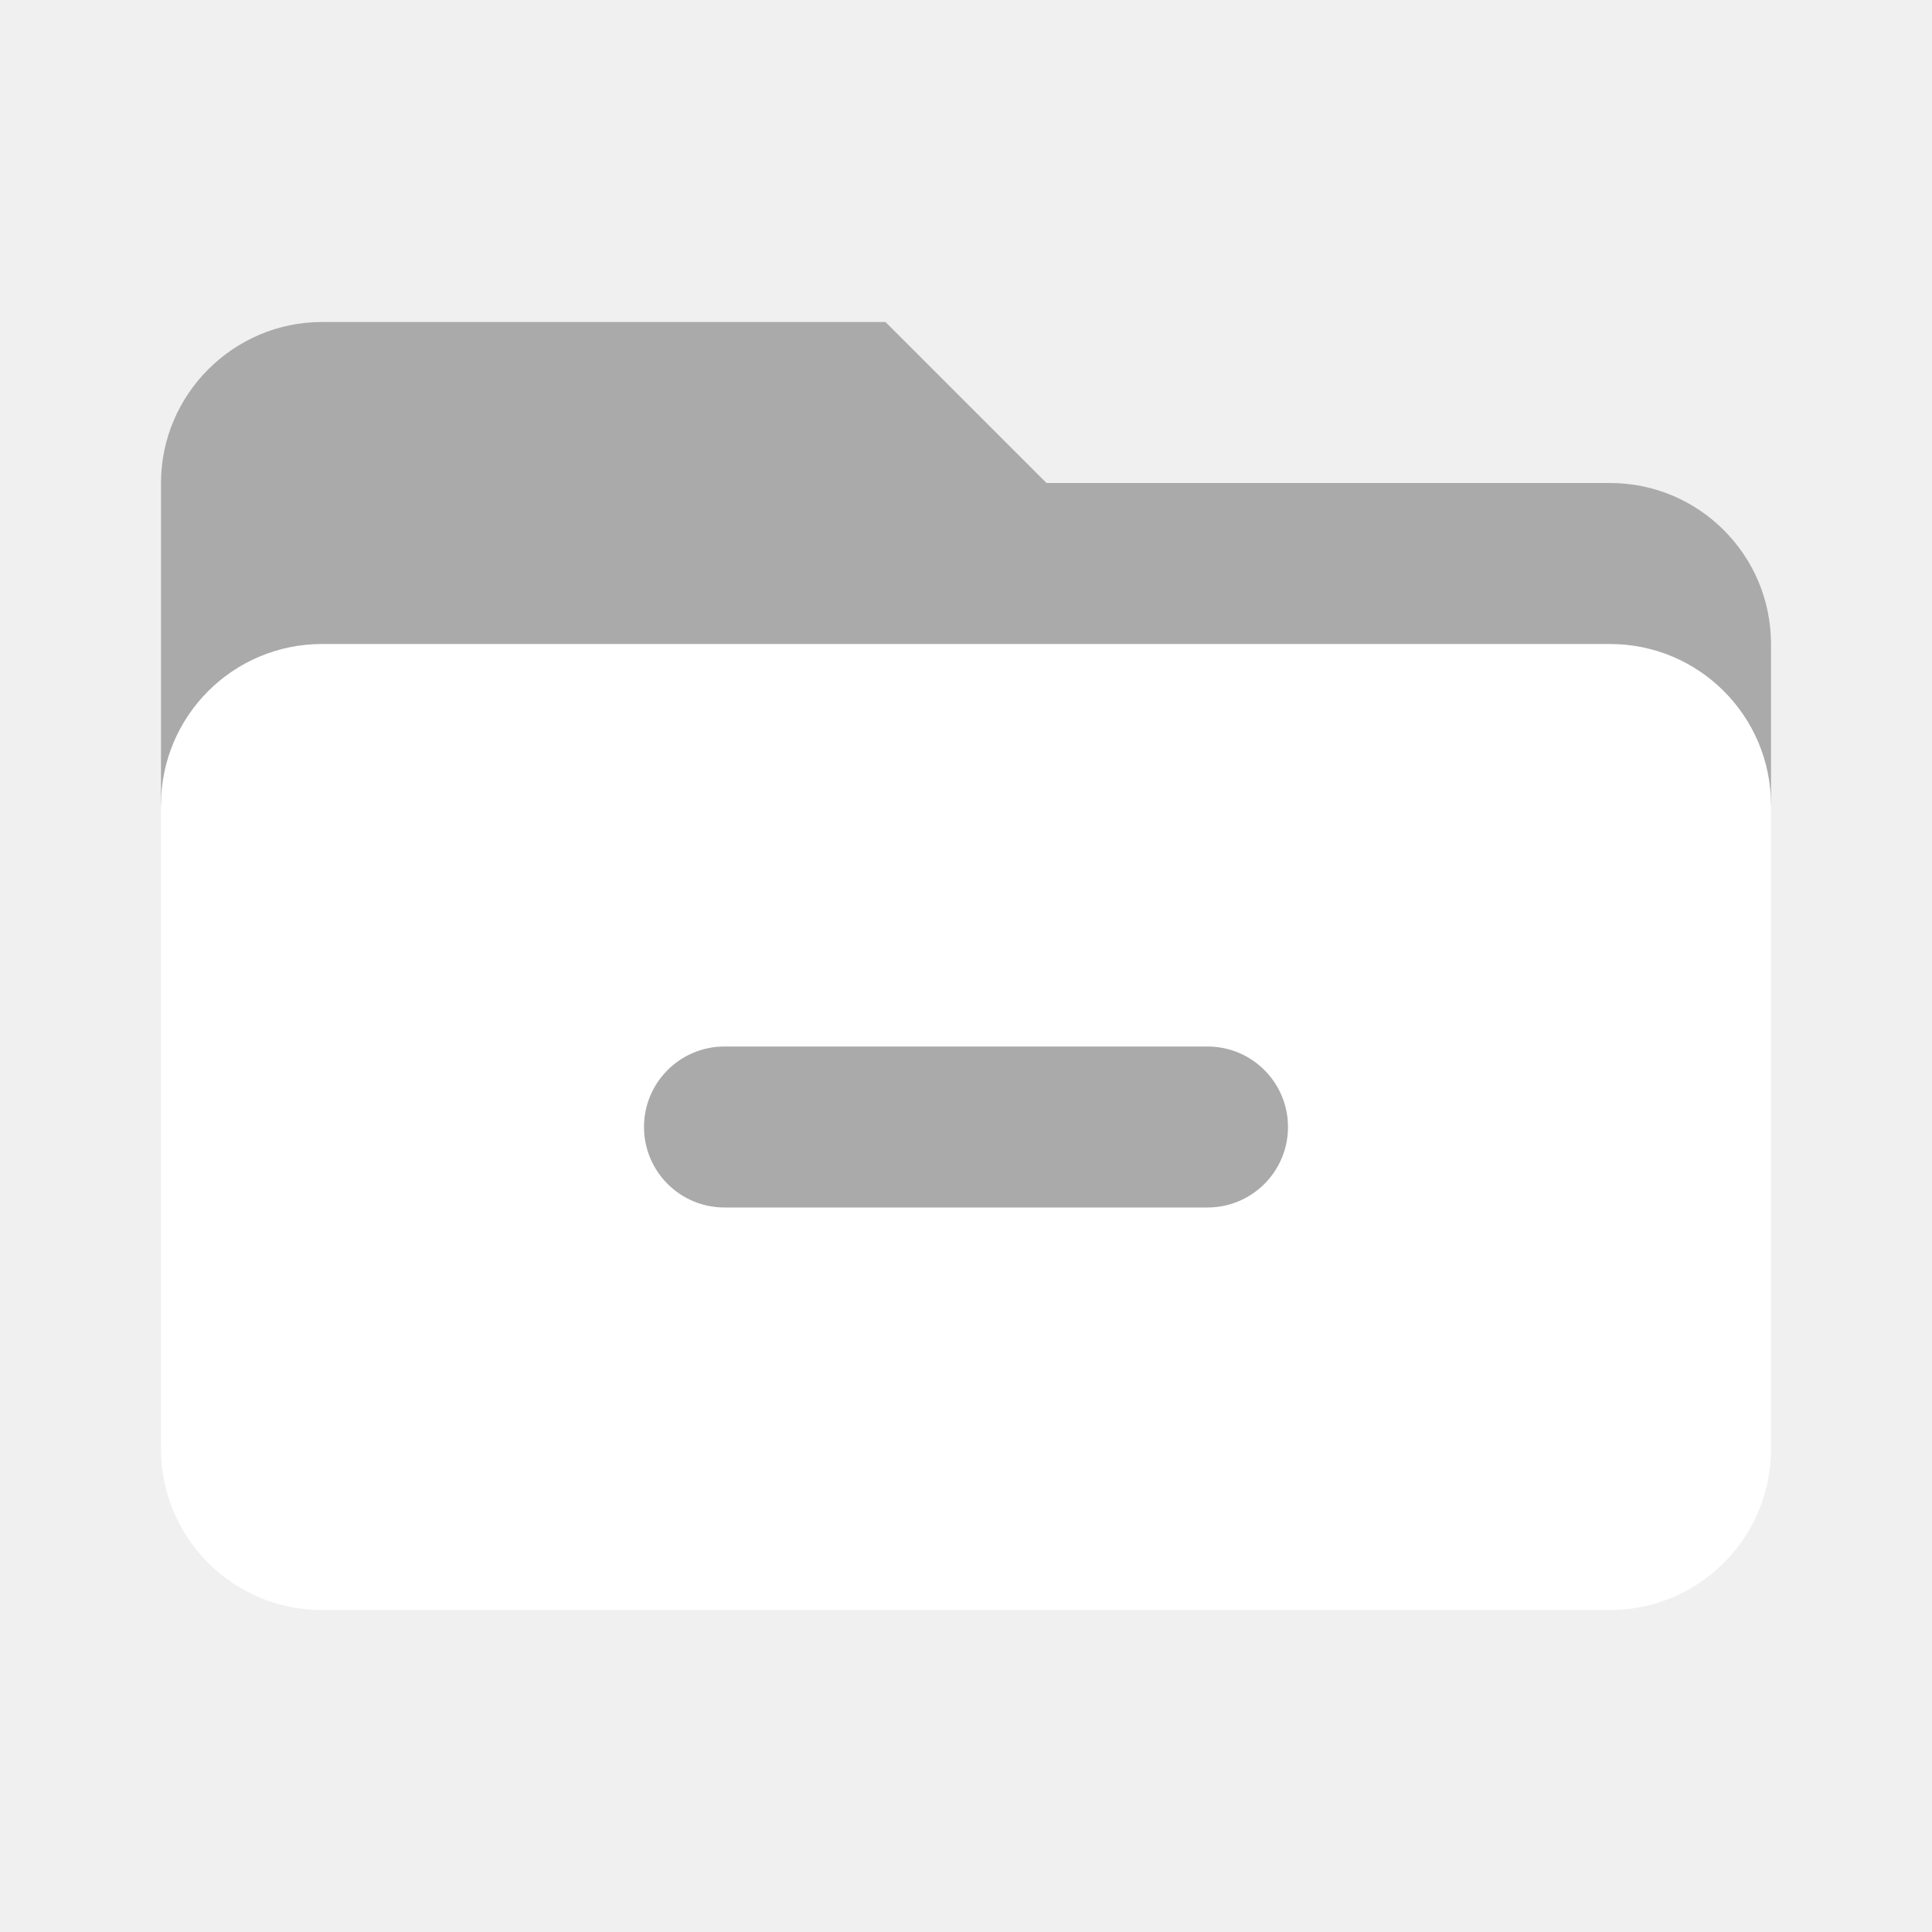
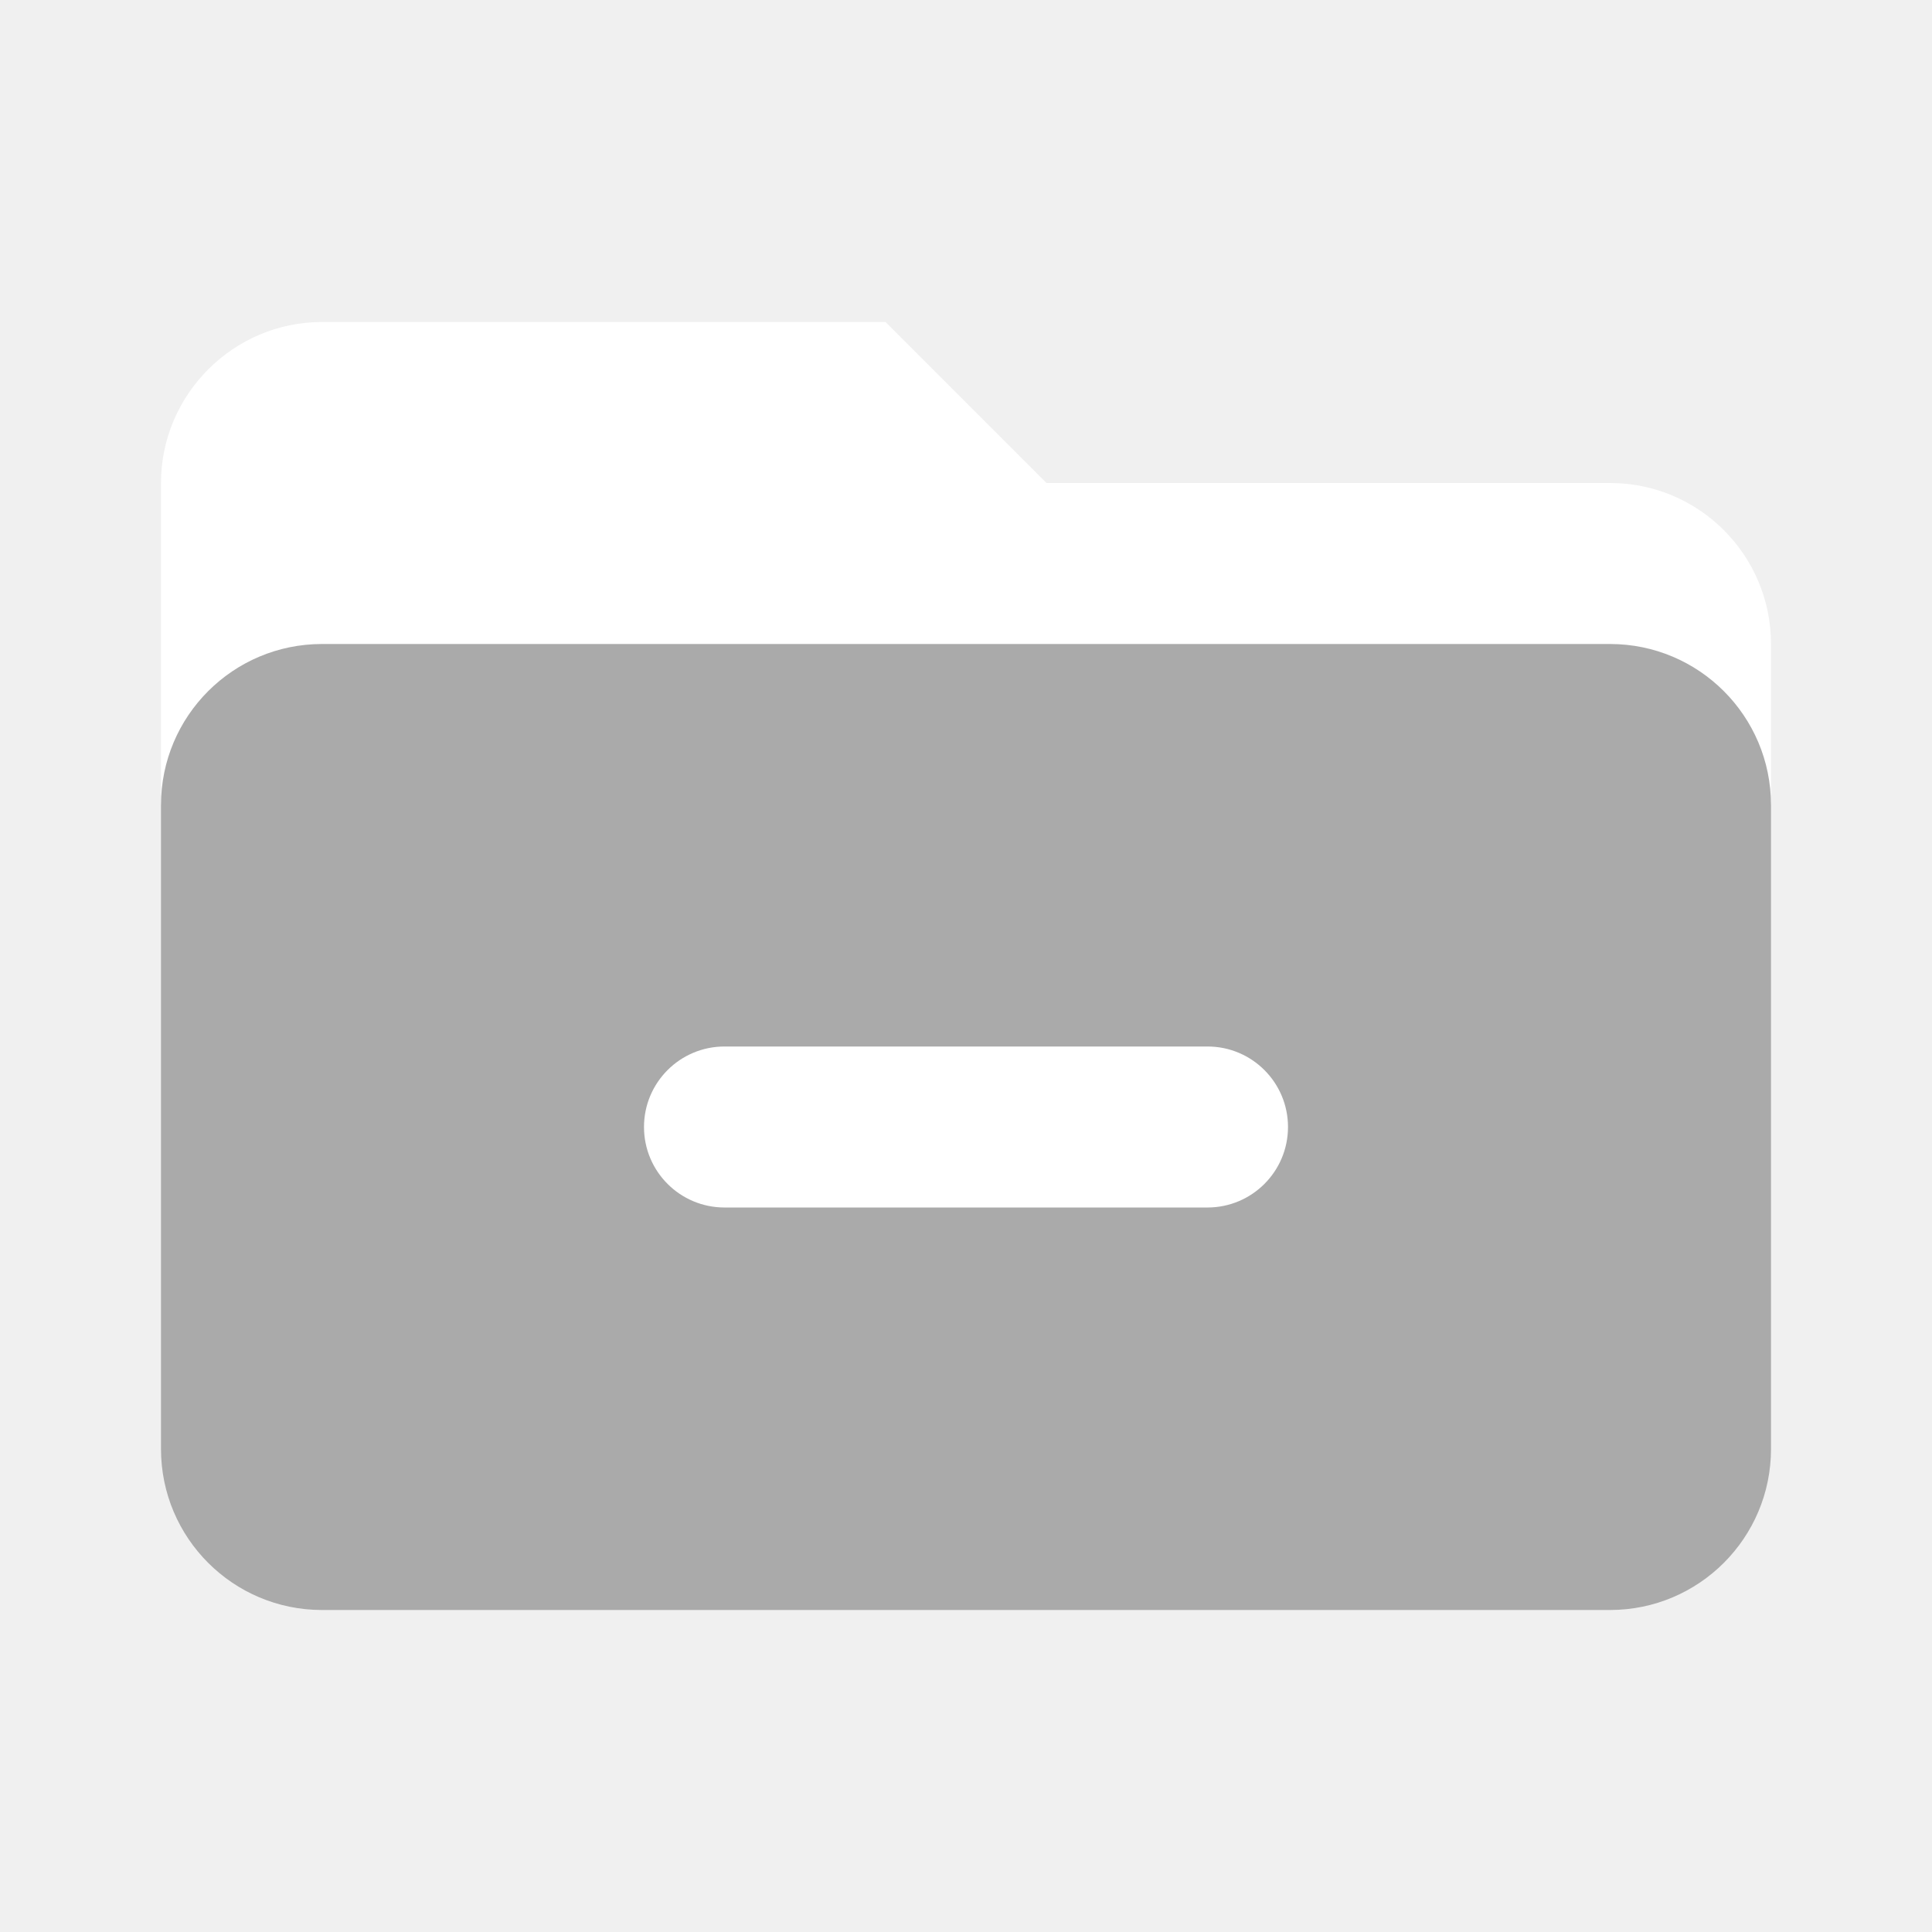
<svg xmlns="http://www.w3.org/2000/svg" viewBox="0 0 24 24" class="icon-folder-remove">
  <g>
-     <path fill="#aaa" d="M22 10H2V6c0-1.1.9-2 2-2h7l2 2h7a2 2 0 0 1 2 2v2z" />
-     <rect width="20" height="12" x="2" y="8" fill="#fff" rx="2" />
-     <path fill="#aaa" d="M9 13h6a1 1 0 0 1 0 2H9a1 1 0 0 1 0-2z" />
+     <path fill="#fff" d="M22 10H2V6c0-1.1.9-2 2-2h7l2 2h7a2 2 0 0 1 2 2v2z" />
+     <rect width="20" height="12" x="2" y="8" fill="#aaa" rx="2" />
+     <path fill="#fff" d="M9 13h6a1 1 0 0 1 0 2H9a1 1 0 0 1 0-2z" />
  </g>
</svg>
